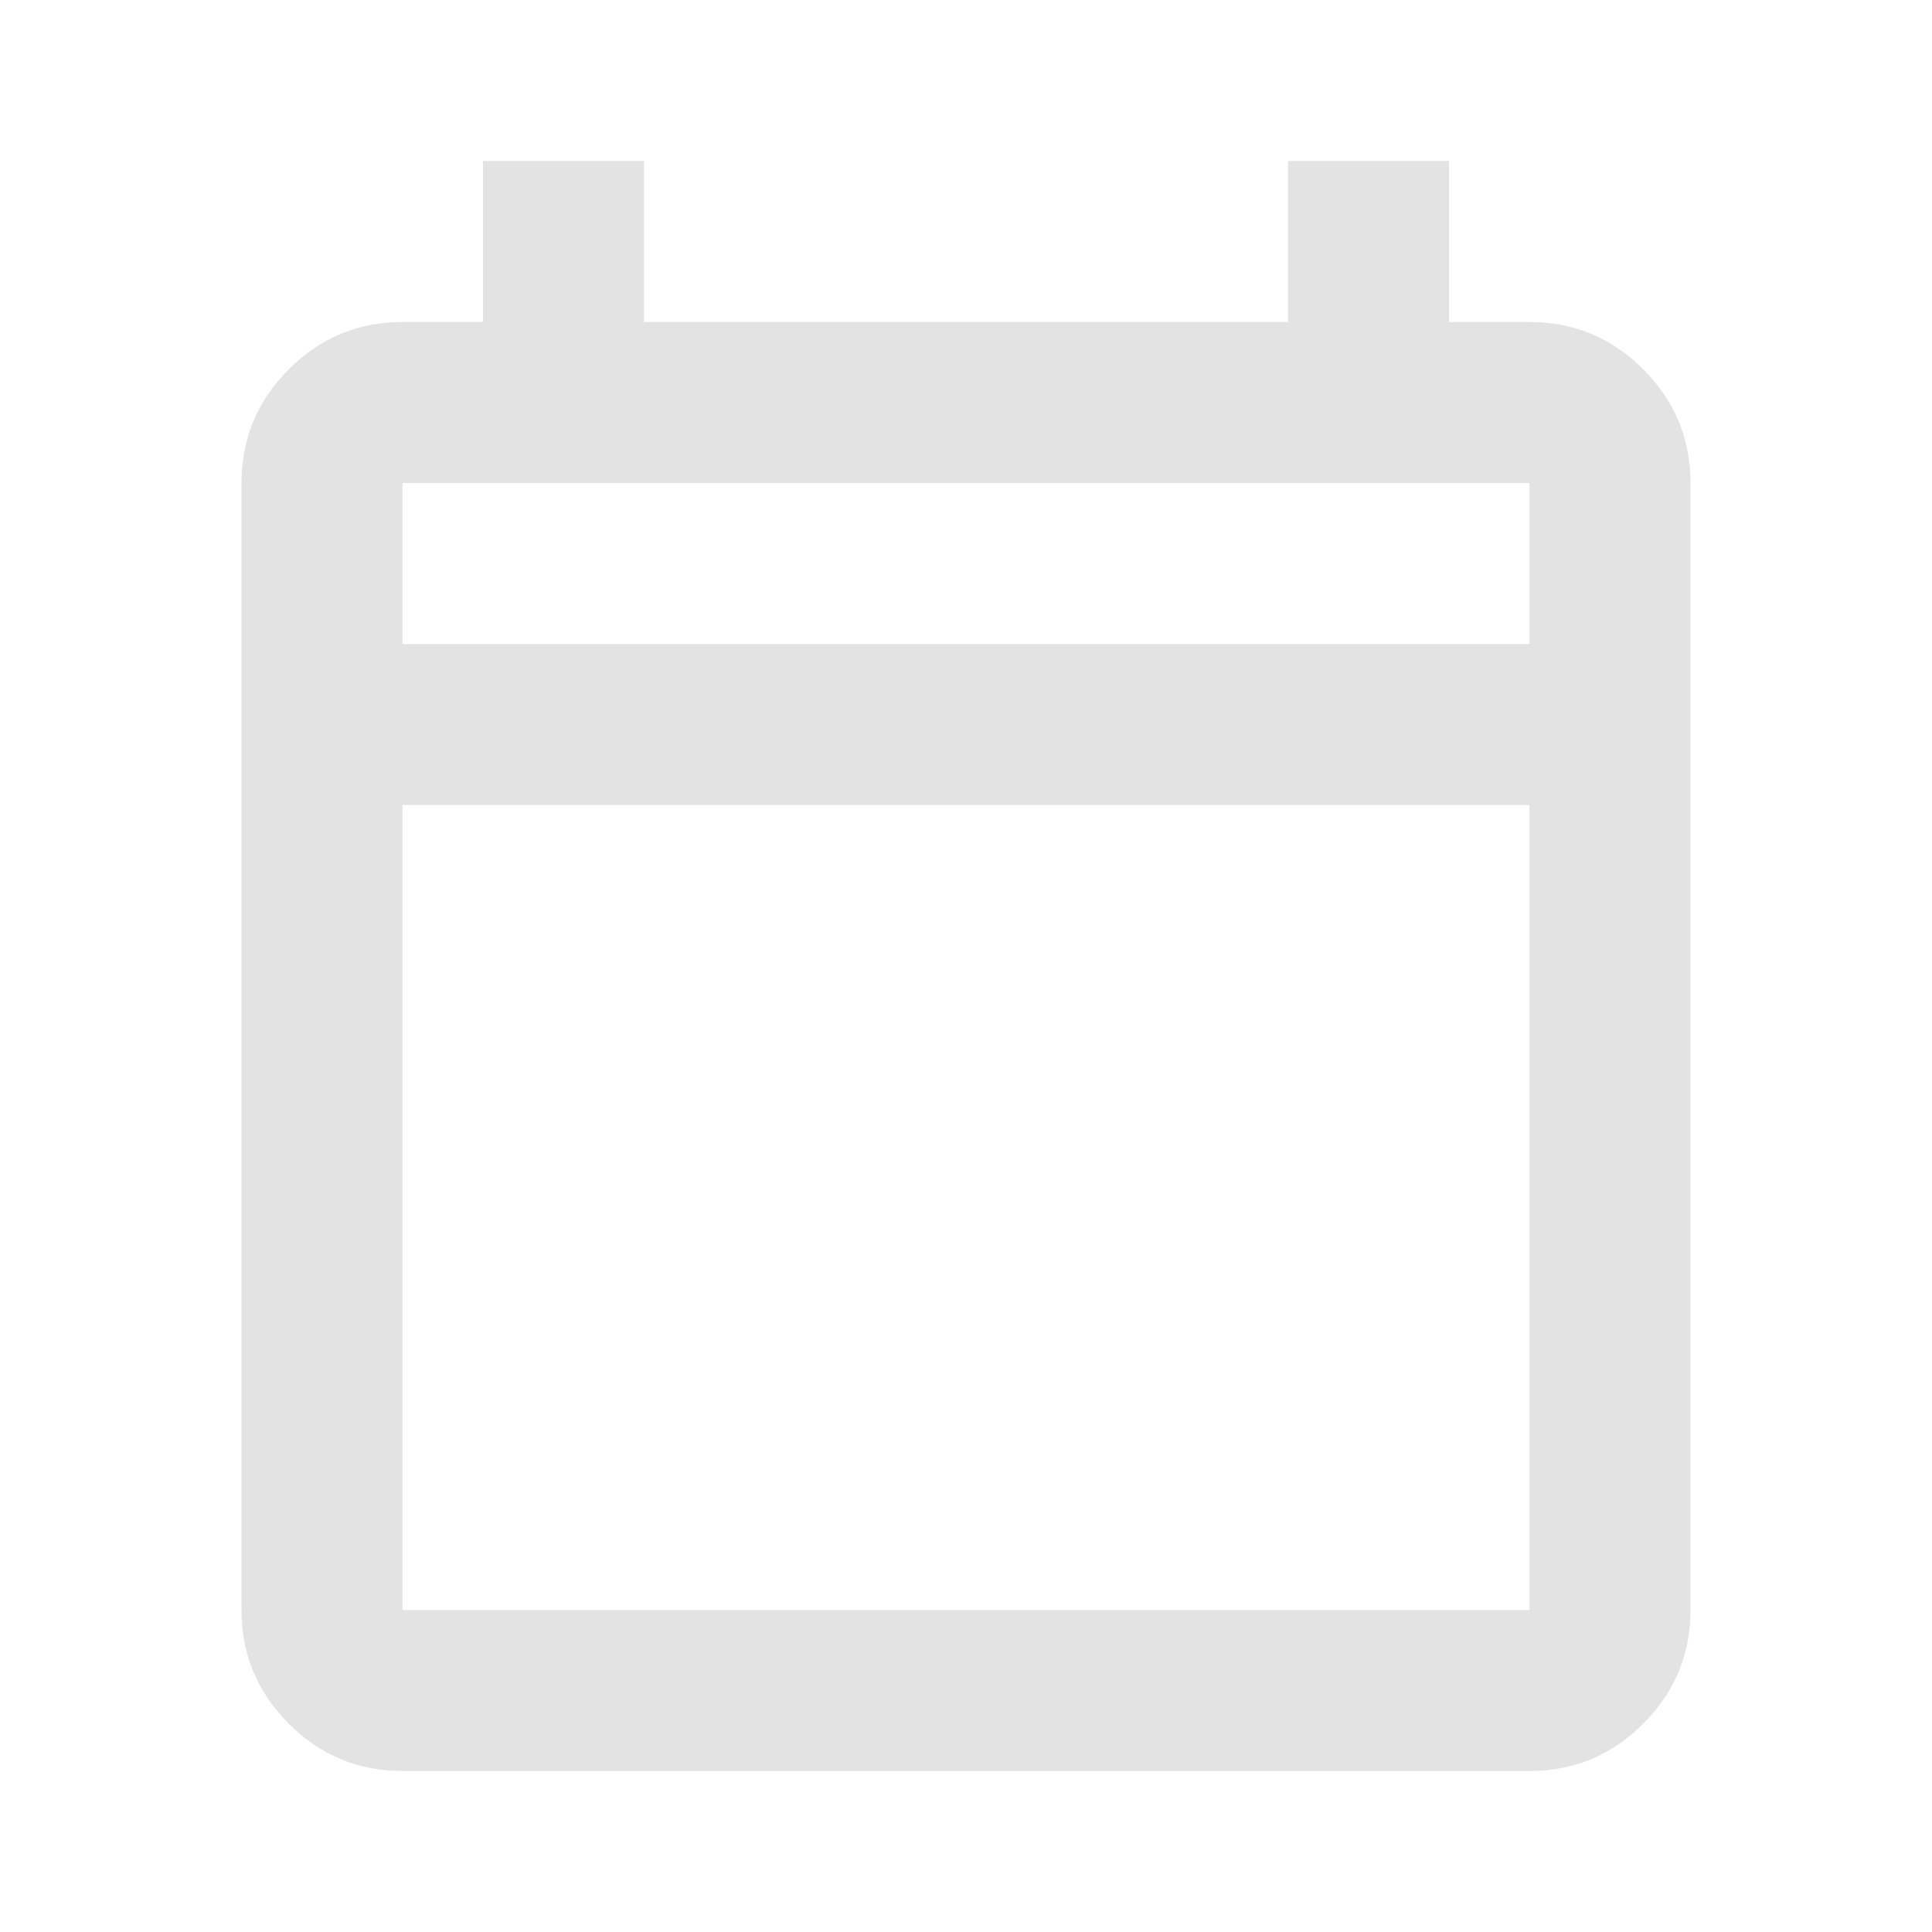
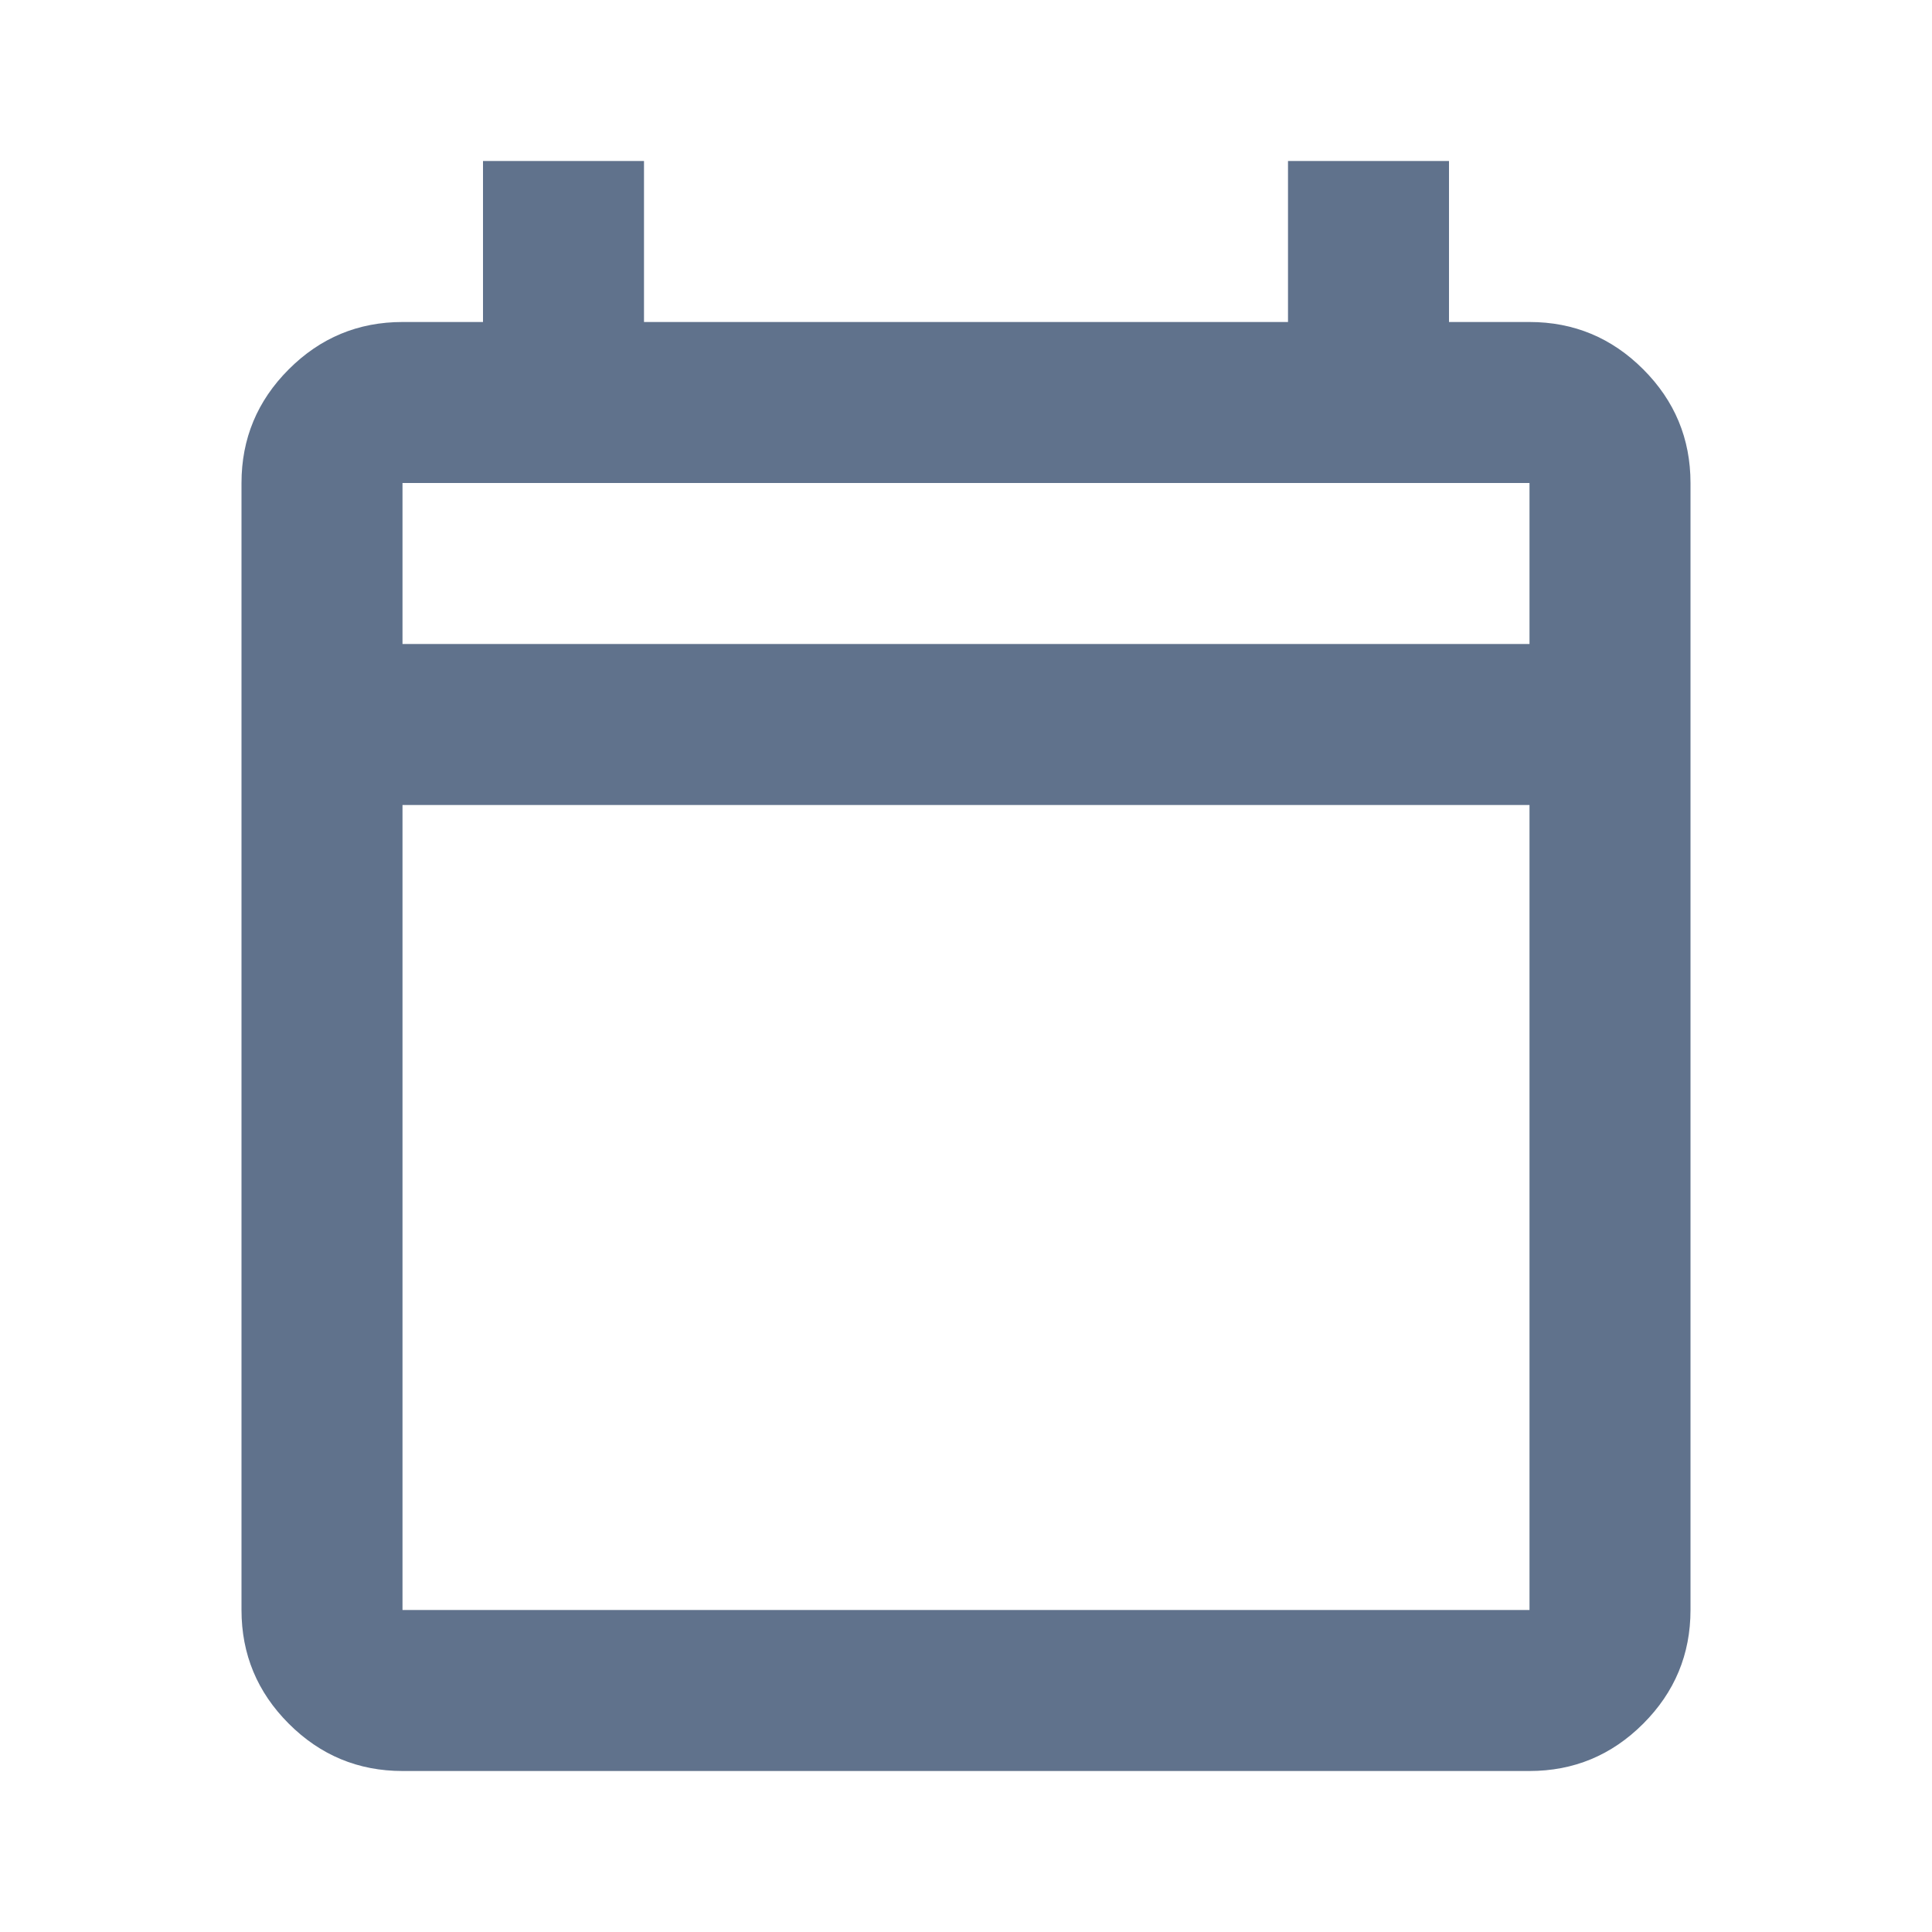
- <svg xmlns="http://www.w3.org/2000/svg" height="24px" viewBox="0 -960 960 960" width="24px" fill="#e3e3e3">
+ <svg xmlns="http://www.w3.org/2000/svg" height="24px" viewBox="0 -960 960 960" width="24px" fill="#60728c">
  <path d="M200-80q-33 0-56.5-23.5T120-160v-560q0-33 23.5-56.5T200-800h40v-80h80v80h320v-80h80v80h40q33 0 56.5 23.5T840-720v560q0 33-23.5 56.5T760-80H200Zm0-80h560v-400H200v400Zm0-480h560v-80H200v80Zm0 0v-80 80Z" />
</svg>
